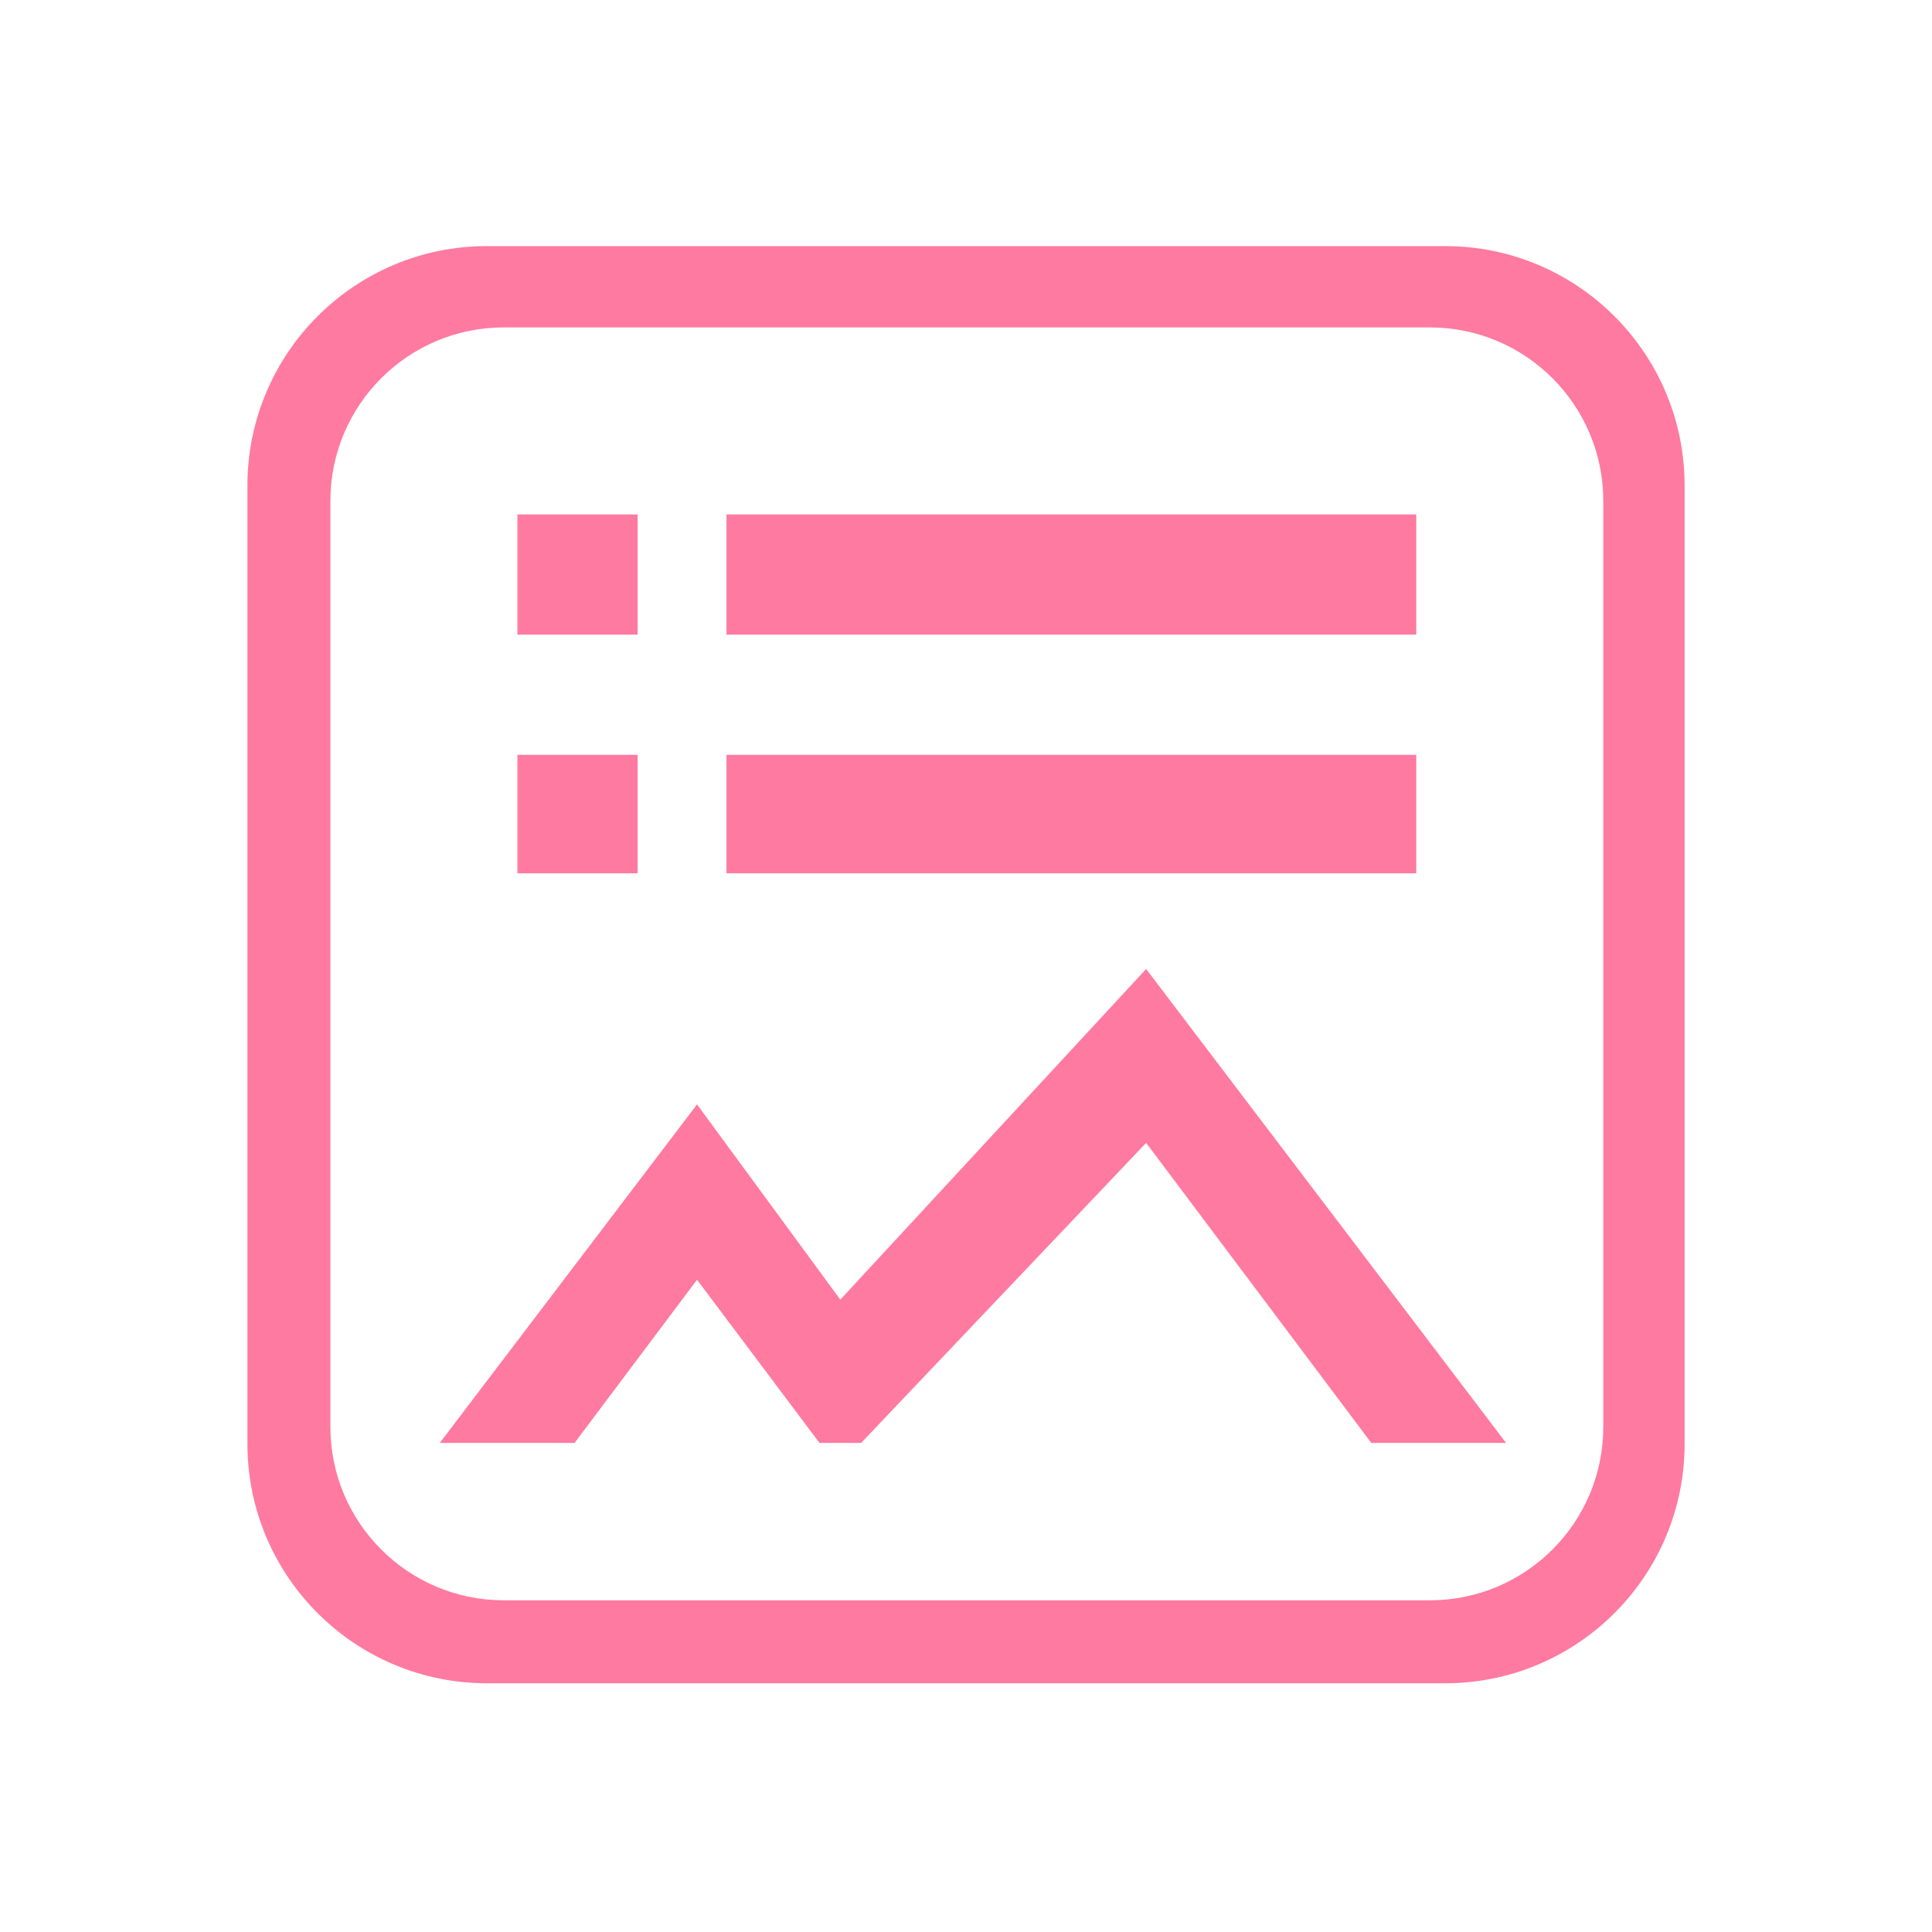
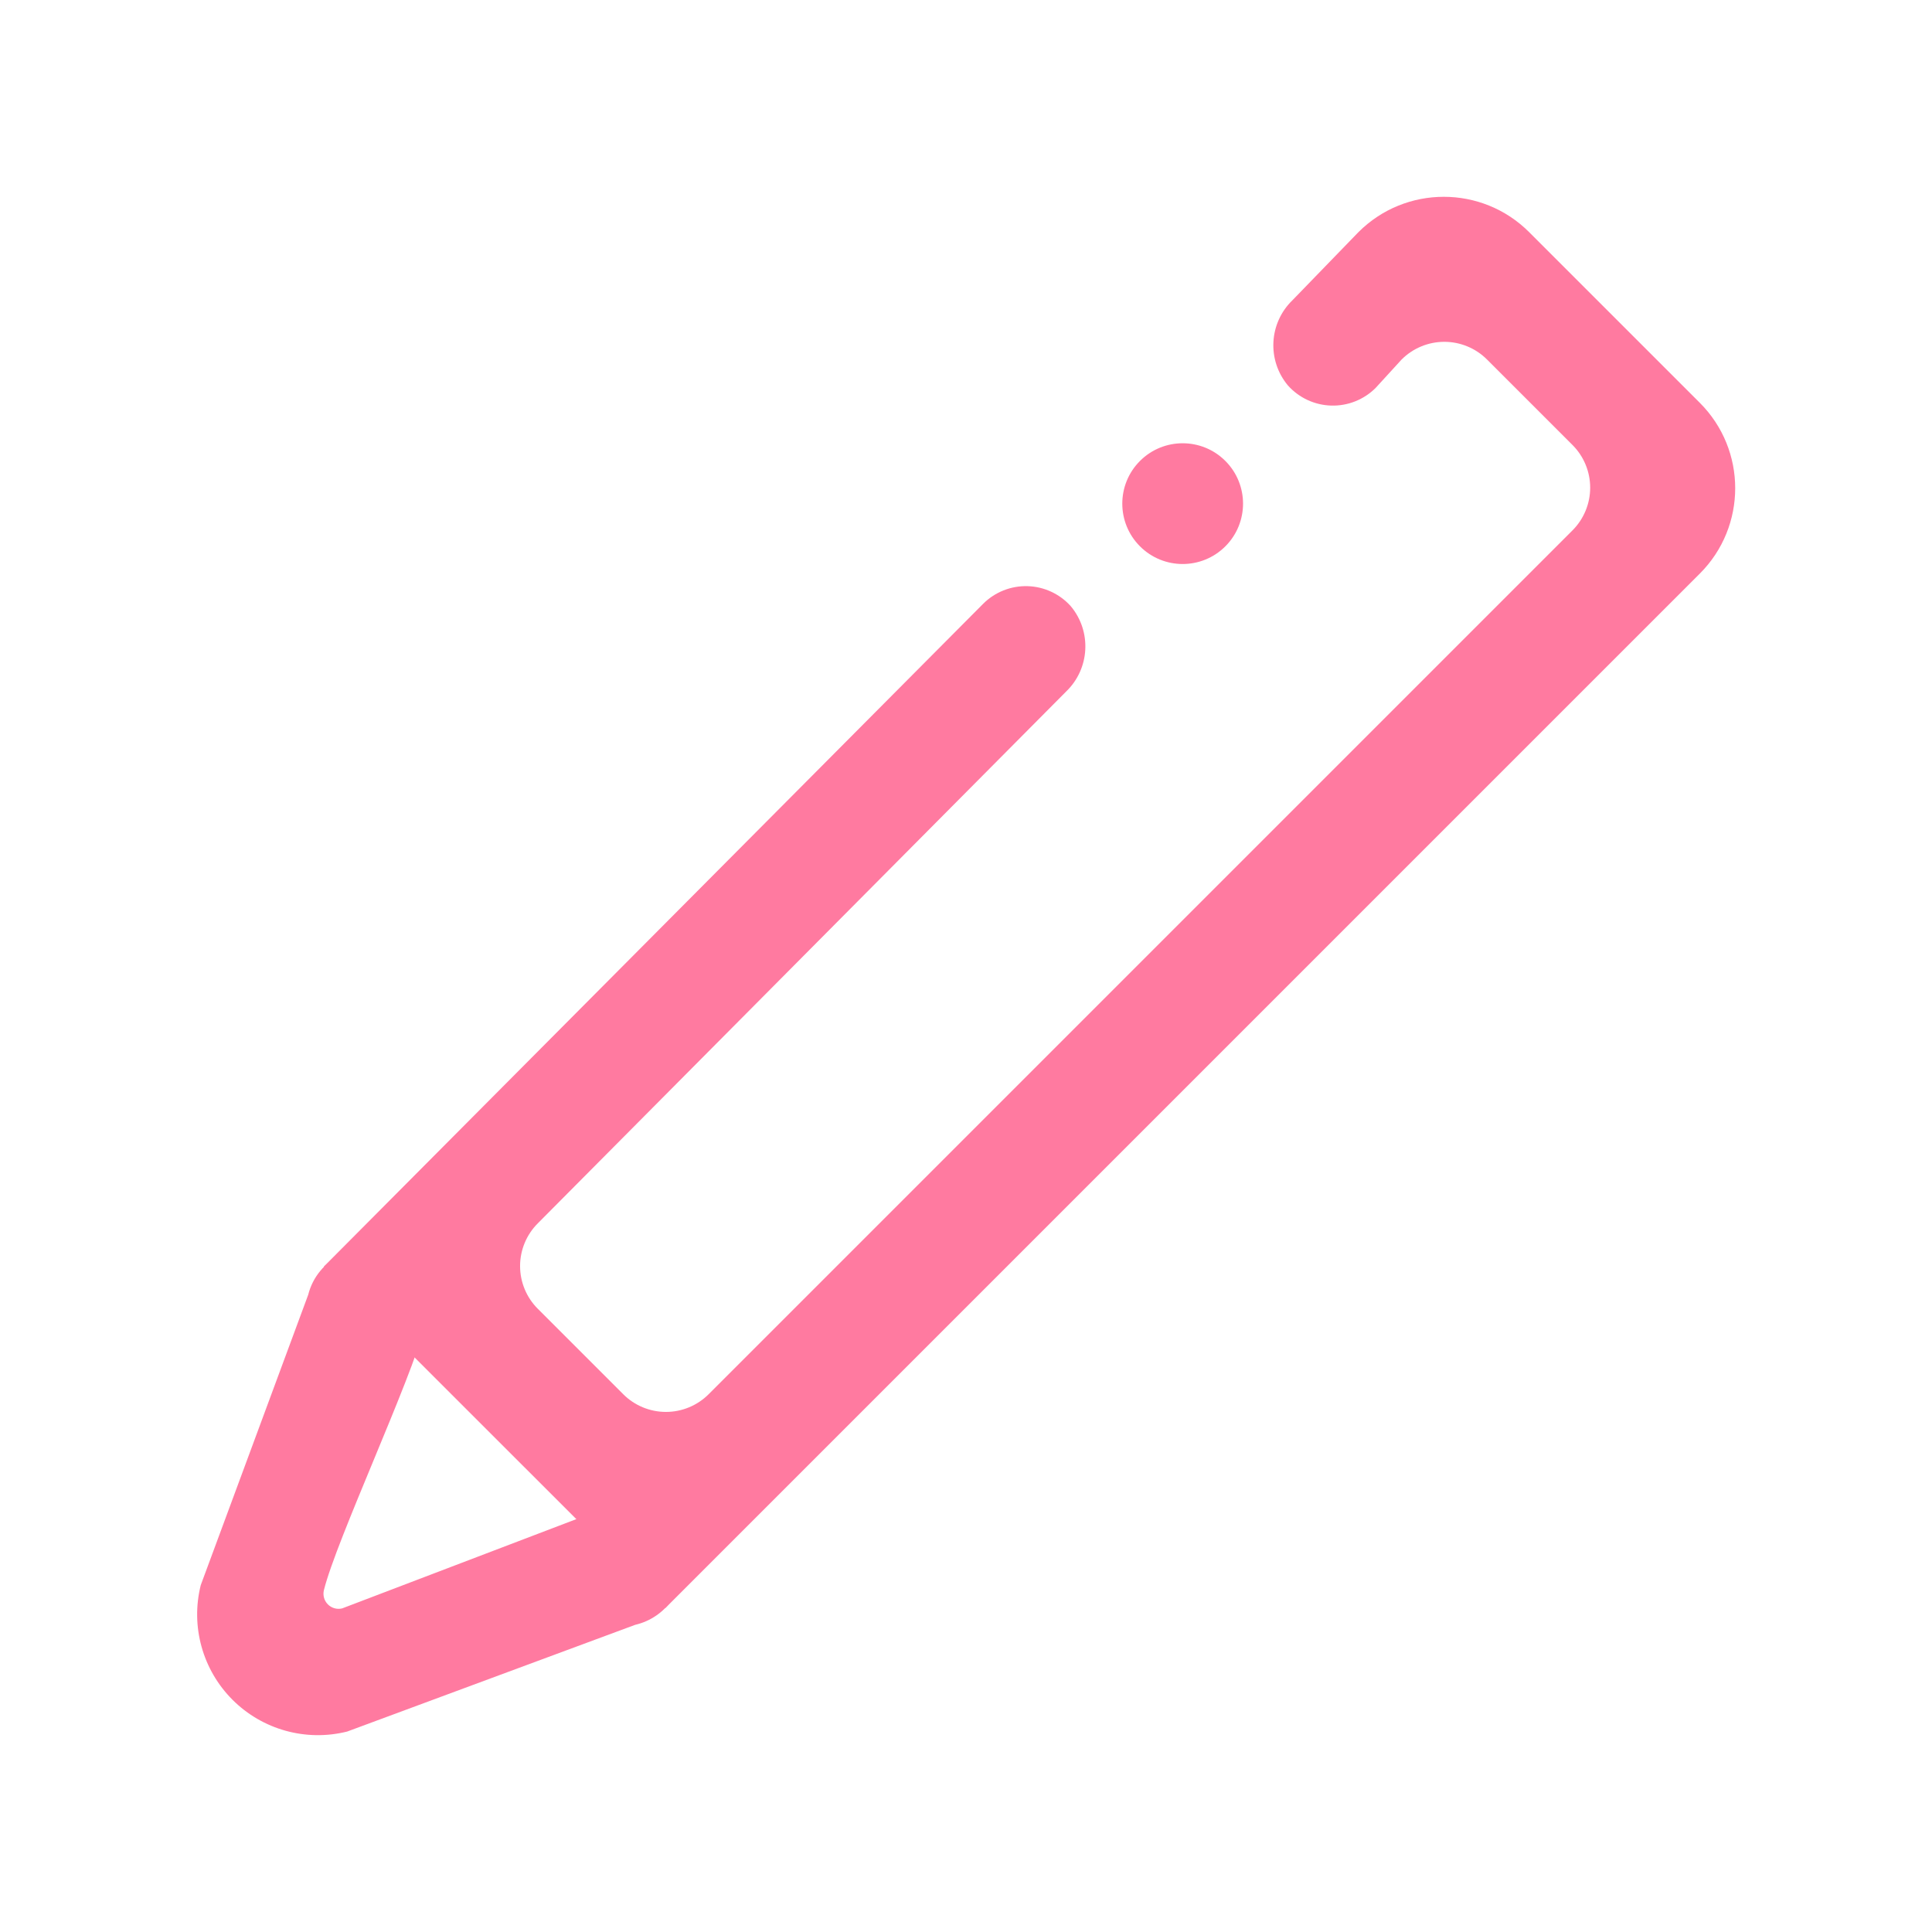
- <svg xmlns="http://www.w3.org/2000/svg" t="1547309894948" class="icon" style="" viewBox="0 0 1024 1024" version="1.1" p-id="1032" width="200" height="200">
+ <svg xmlns="http://www.w3.org/2000/svg" t="1548594265053" class="icon" style="" viewBox="0 0 1024 1024" version="1.1" p-id="2538" width="200" height="200">
  <defs>
    <style type="text/css" />
  </defs>
-   <path d="M369.438 678.288l64.901 86.491 22.084 0L607.479 605.751l119.322 159.028 71.447 0L607.479 513.58 445.38 688.829 369.438 585.346 233.094 764.78l71.446 0L369.438 678.288zM274.238 272.661l63.699 0 0 63.699-63.699 0L274.238 272.661 274.238 272.661zM385.055 272.661l365.598 0 0 63.699L385.055 336.36 385.055 272.661 385.055 272.661zM274.238 400.058l63.699 0 0 62.823-63.699 0L274.238 400.058 274.238 400.058zM385.055 400.058l365.598 0 0 62.823L385.055 462.881 385.055 400.058 385.055 400.058zM892.88 257.394c0-70.118-56.84-126.958-126.96-126.958L258.097 130.437c-70.118 0-126.959 56.84-126.959 126.958l0 507.818c0 70.12 56.841 126.961 126.959 126.961l507.824 0c70.12 0 126.96-56.841 126.96-126.961L892.88 257.394 892.88 257.394zM849.773 756.258c0 50.774-41.159 91.935-91.934 91.935l-490.788 0c-50.773 0-91.934-41.16-91.934-91.935L175.118 265.479c0-50.772 41.16-91.939 91.934-91.939l490.788 0c50.774 0 91.934 41.167 91.934 91.939L849.773 756.258 849.773 756.258zM830.055 741.916" p-id="1033" fill="#ff7aa0" />
+   <path d="M626.838 266.938m-22.627 22.627a32 32 0 1 0 45.255-45.255 32 32 0 1 0-45.255 45.255Z" p-id="2539" fill="#ff7aa0" />
+   <path d="M352.64 852.32L171.6 671.36 521.12 320a32 32 0 0 1 46.4 1.28 33.2 33.2 0 0 1-2.48 45.28l-280 281.84a32 32 0 0 0 0 45.28l45.28 45.28a32 32 0 0 0 45.28 0l457.84-457.84a32 32 0 0 0 0-45.28l-45.28-45.28a32 32 0 0 0-45.28 0l-13.76 15.04a32 32 0 0 1-46.48-1.28 33.2 33.2 0 0 1 2.48-45.28l34.88-36a64 64 0 0 1 90.48 0l90.48 90.48a64 64 0 0 1 0 90.48z" p-id="2540" fill="#ff7aa0" />
+   <path d="M184 917.76a64 64 0 0 1-77.6-77.6l56.96-153.92a32 32 0 0 1 45.12-20.96 32.56 32.56 0 0 1 16.72 37.36c-7.2 28.64-46.96 113.68-53.52 140.16a8 8 0 0 0 9.68 9.68l141.04-53.76a32 32 0 0 1 39.44 26.4 32.88 32.88 0 0 1-25.2 36.08z" p-id="2541" fill="#ff7aa0" />
</svg>
